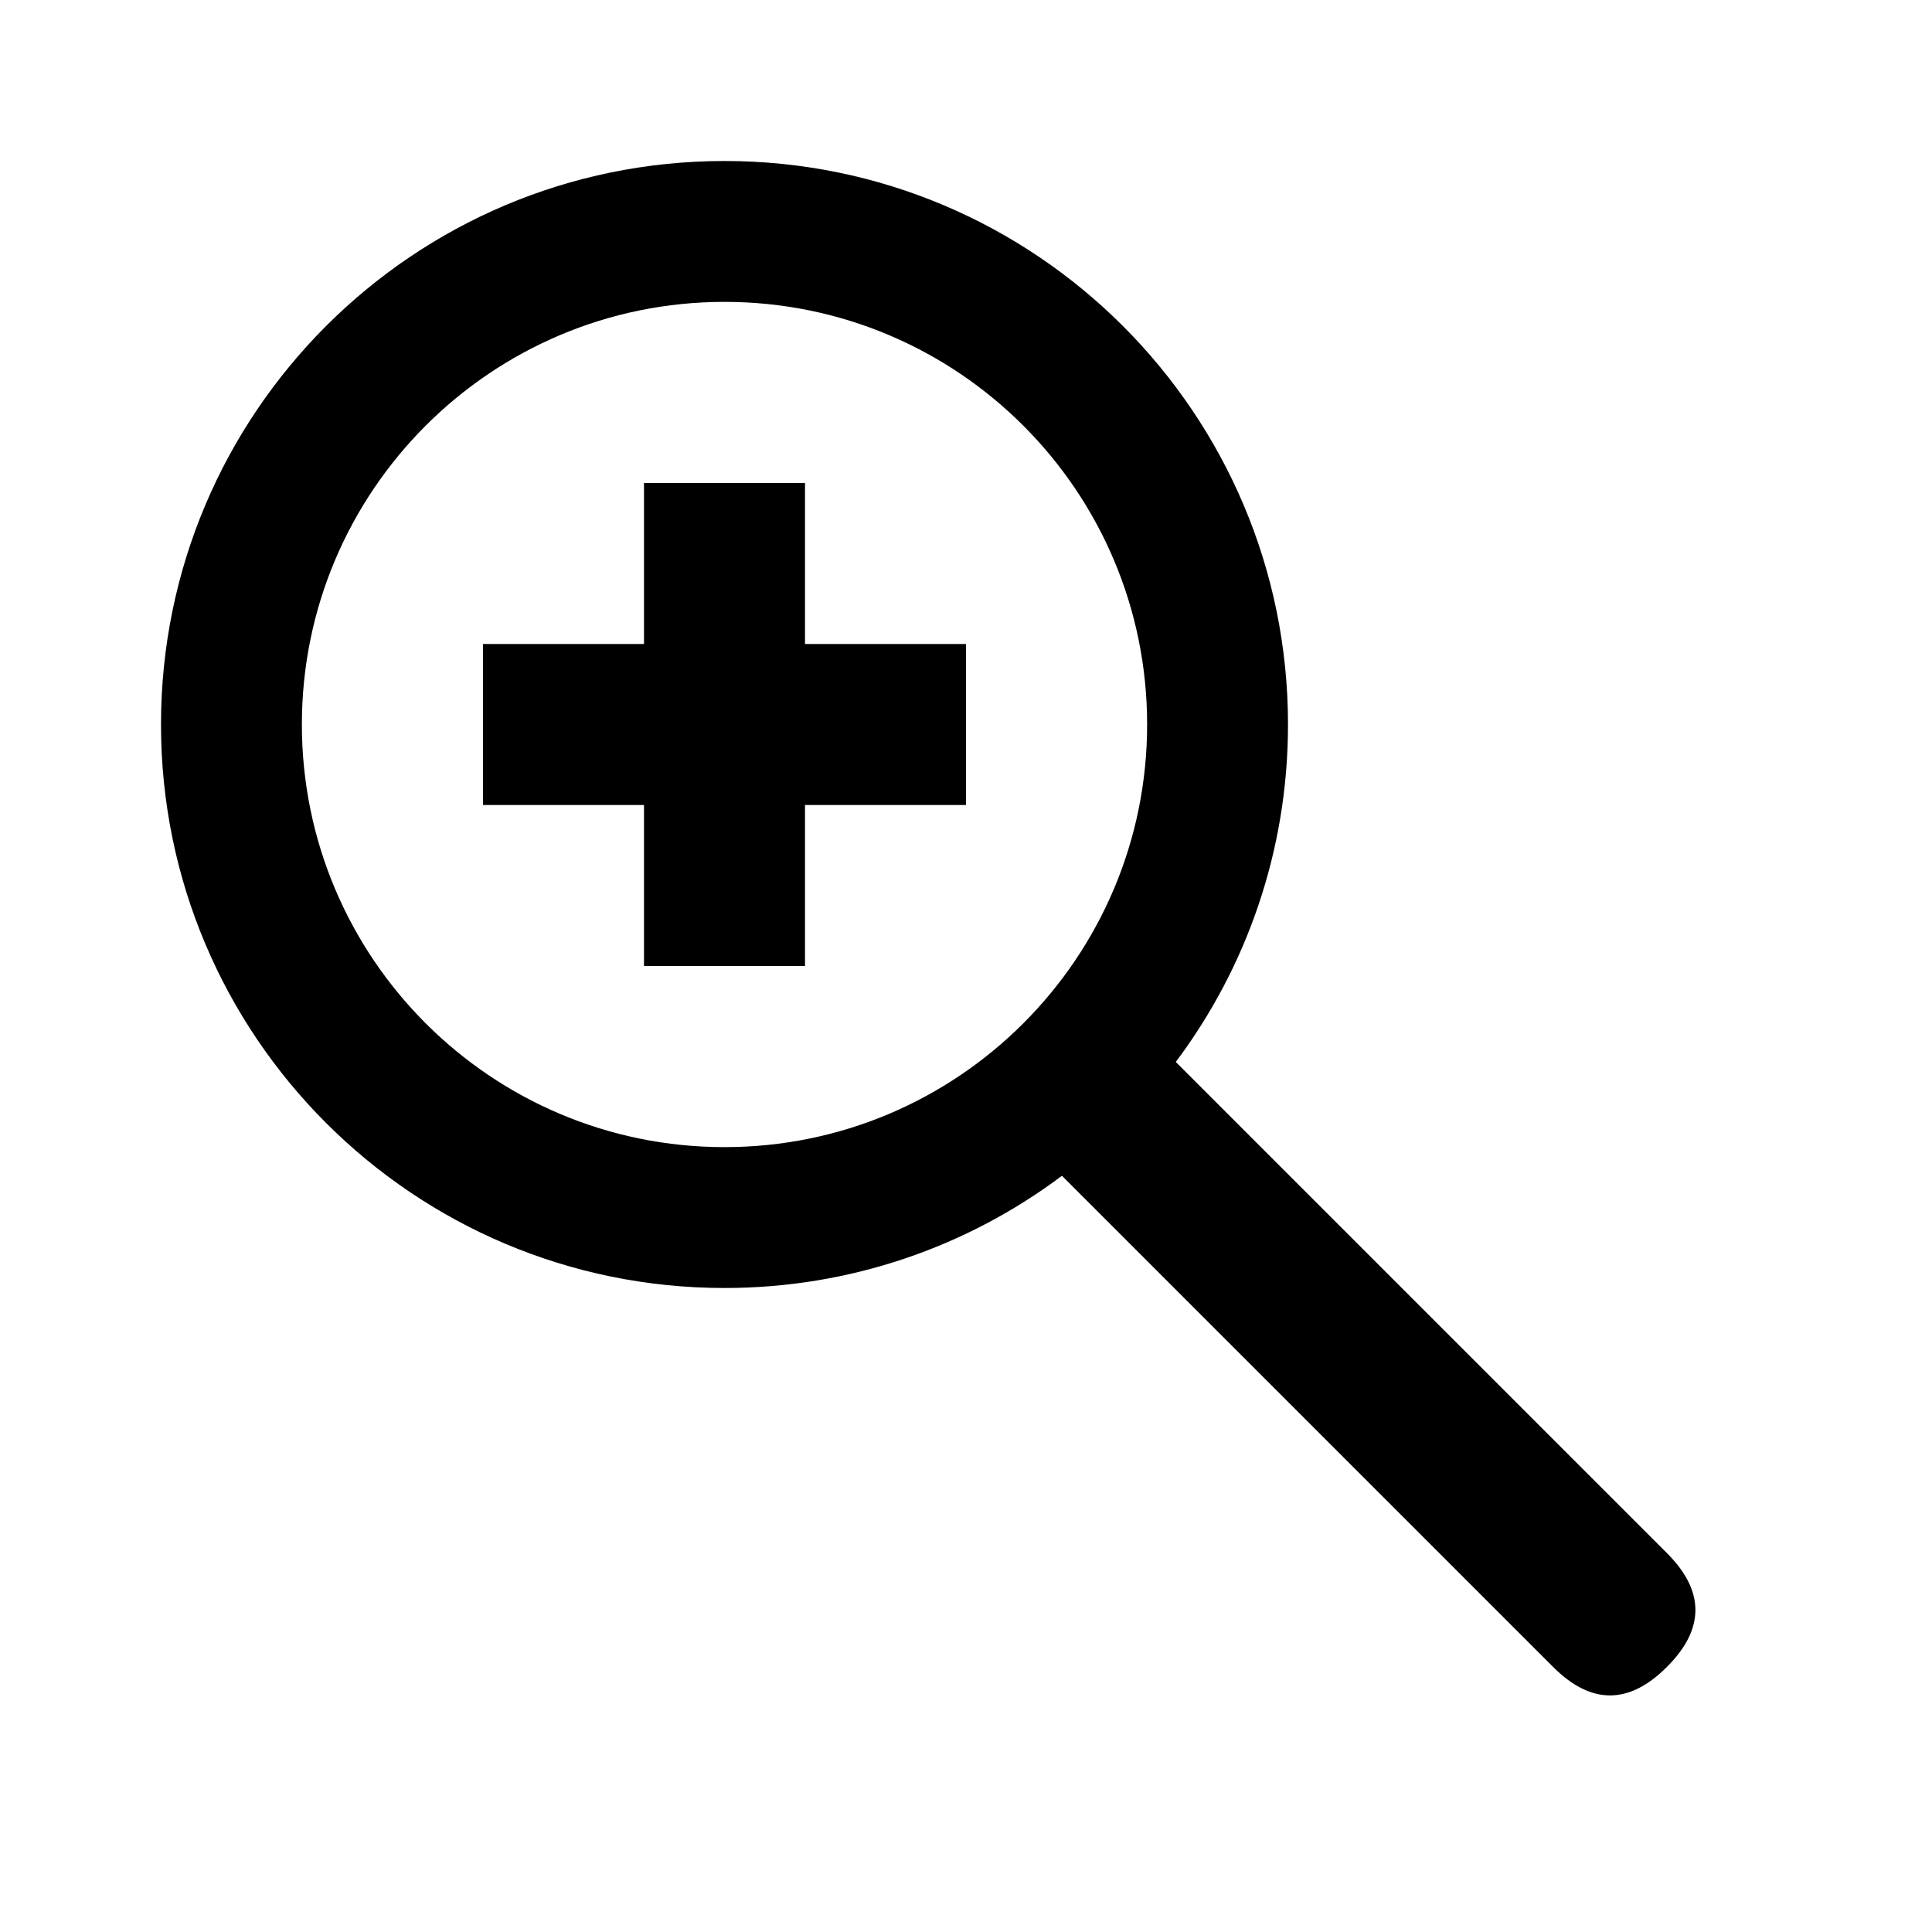
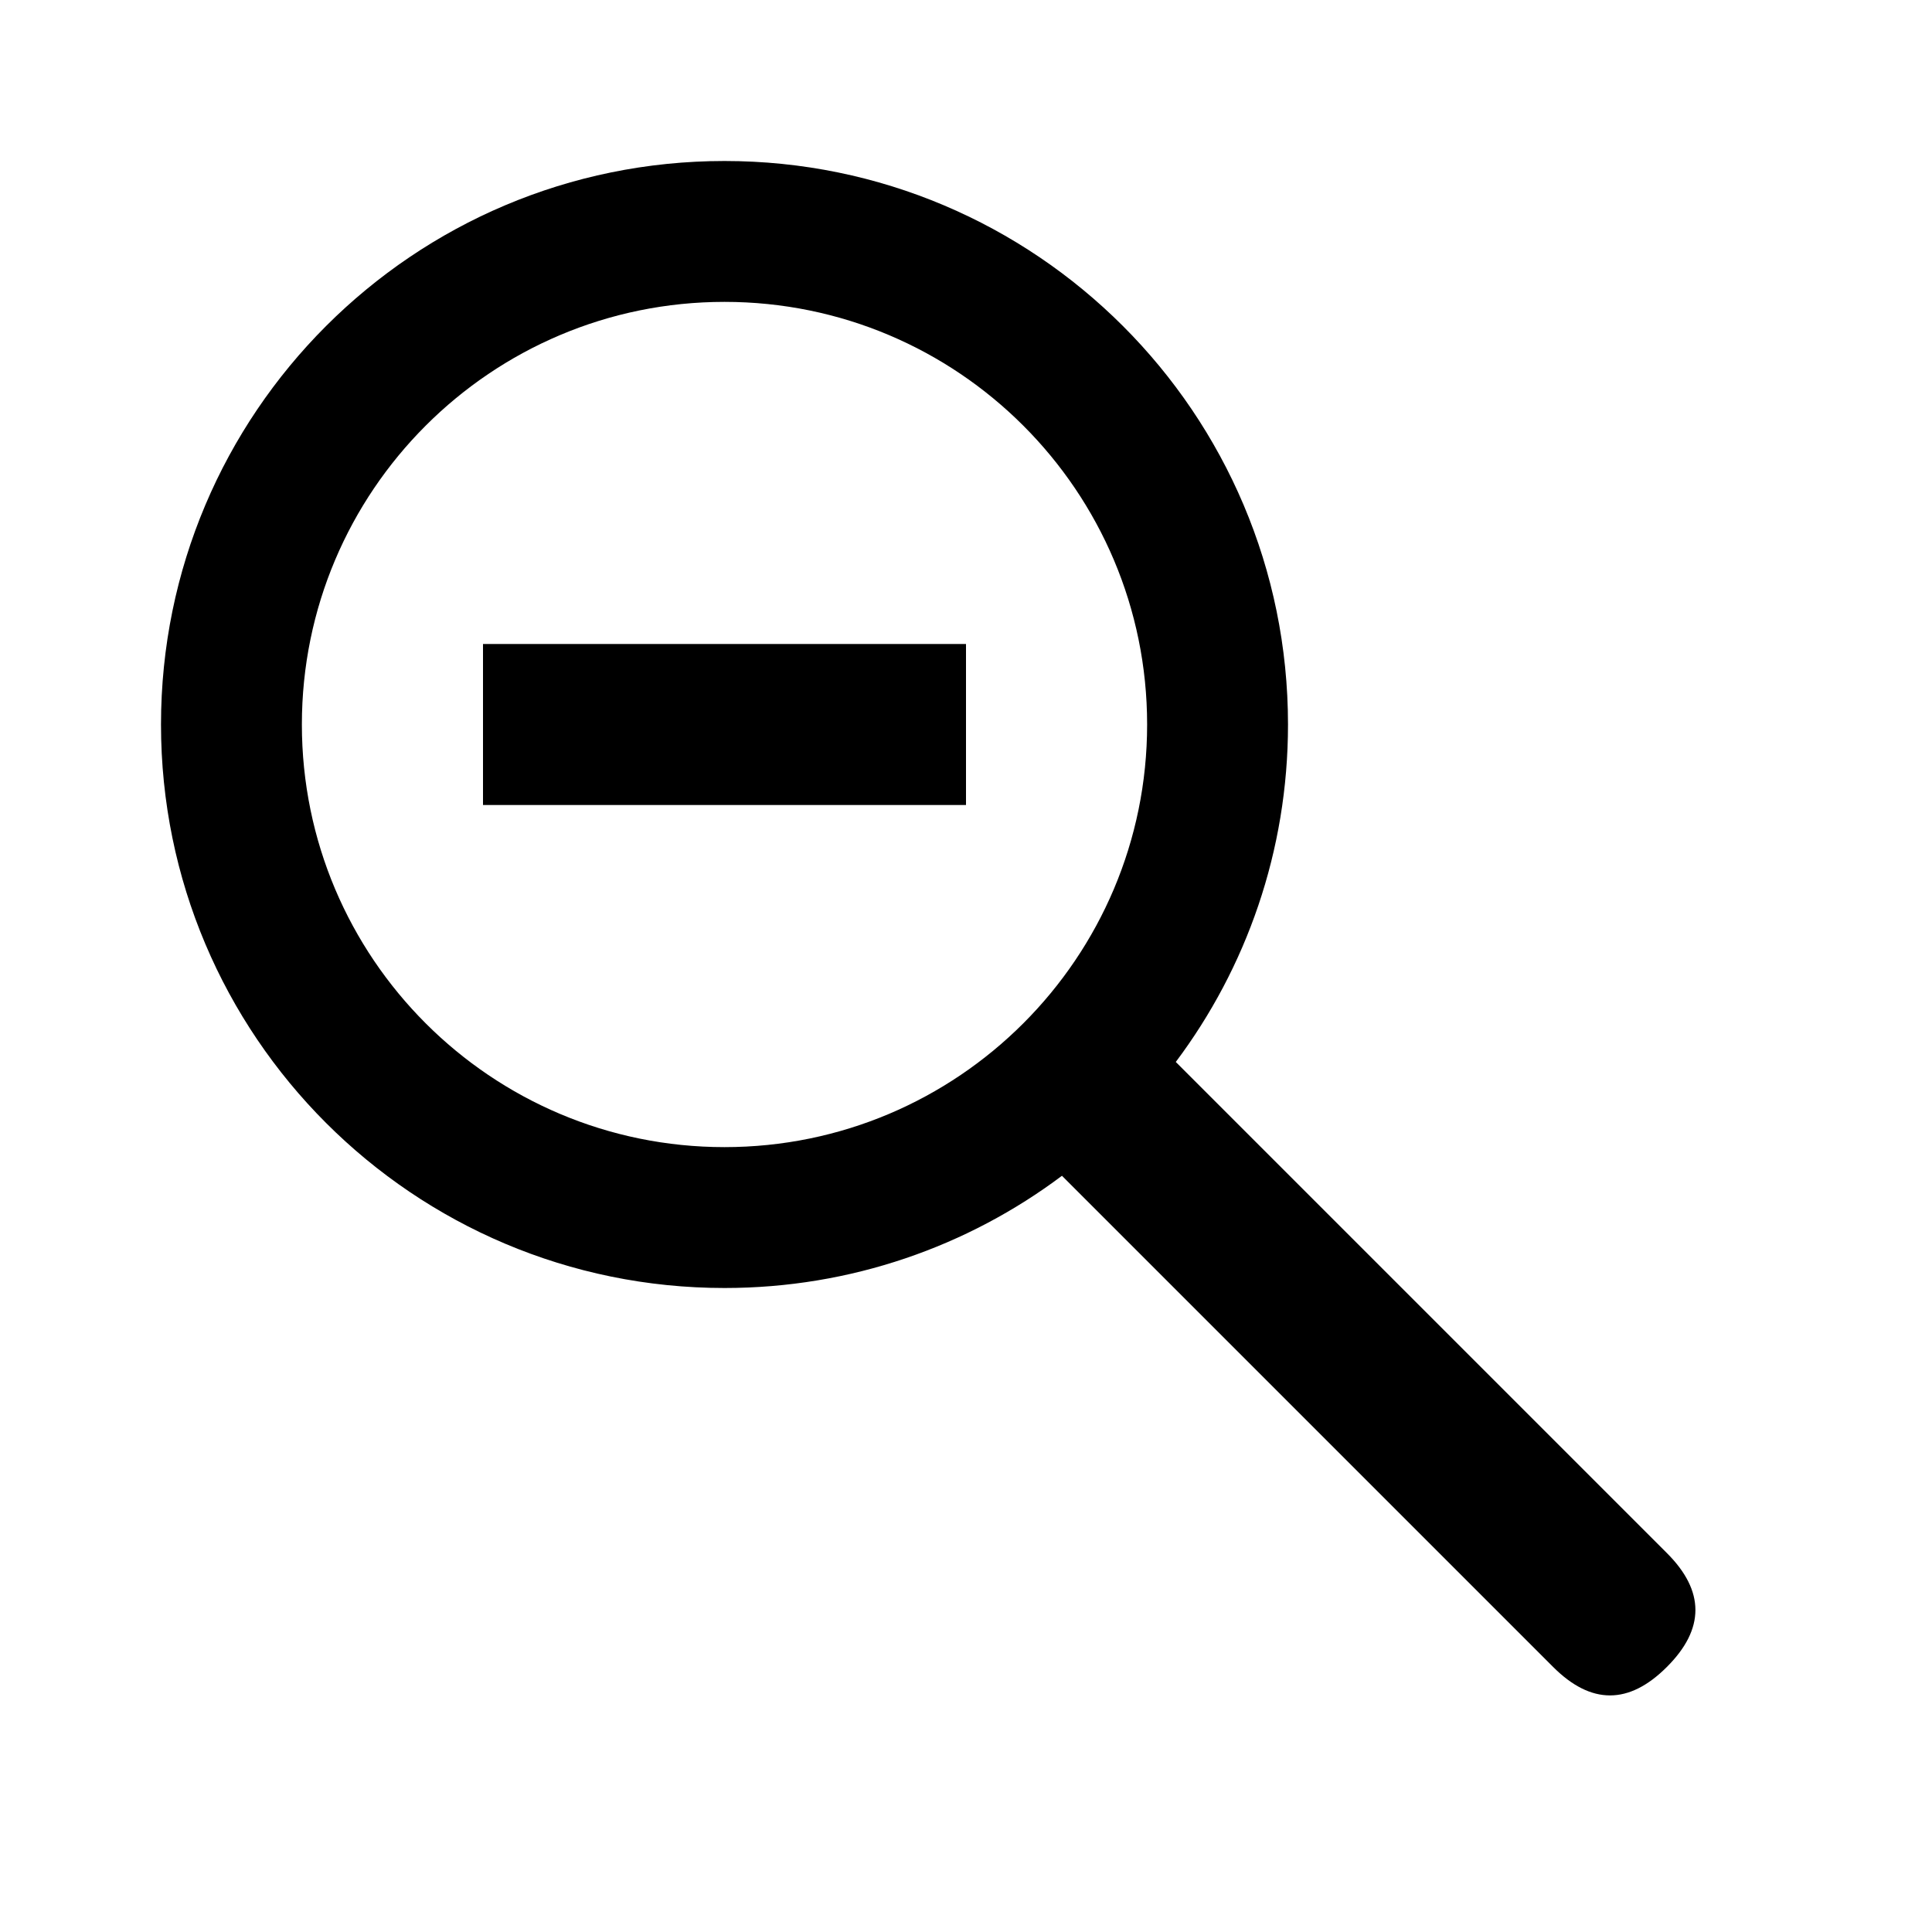
<svg xmlns="http://www.w3.org/2000/svg" viewBox="0 0 24 24" fill="none">
  <defs>
-     <clipPath id="clipPath_7">
+     <clipPath id="clipPath_11">
      <rect width="19.061" height="19.061" x="2" y="2" fill="currentColor" />
    </clipPath>
  </defs>
-   <g customFrame="url(#clipPath_7)">
+   <g customFrame="url(#clipPath_11)">
    <rect width="19.061" height="19.061" x="2" y="2" fill="currentColor" fill-opacity="0" />
    <path d="M14.606 13.192C15.482 12.024 16 10.572 16 9C16 5.134 12.866 2 9 2C5.134 2 2 5.134 2 9C2 12.866 5.134 16 9 16C10.572 16 12.024 15.482 13.192 14.606L19.293 20.707C19.529 20.943 19.764 21.061 20 21.061C20.236 21.061 20.471 20.943 20.707 20.707C20.943 20.471 21.061 20.236 21.061 20C21.061 19.764 20.943 19.529 20.707 19.293L14.606 13.192ZM9 3.75C11.899 3.75 14.25 6.101 14.25 9C14.25 11.899 11.899 14.25 9 14.25C6.101 14.25 3.75 11.899 3.75 9C3.75 6.101 6.101 3.75 9 3.75Z" fill="currentColor" fill-rule="evenodd" />
  </g>
-   <path d="M6 9L9 9L12 9M9 9L9 6M9 12L9 9" stroke="currentColor" stroke-width="2" />
+   <path d="M6 9L12 9" stroke="currentColor" stroke-width="2" />
</svg>
